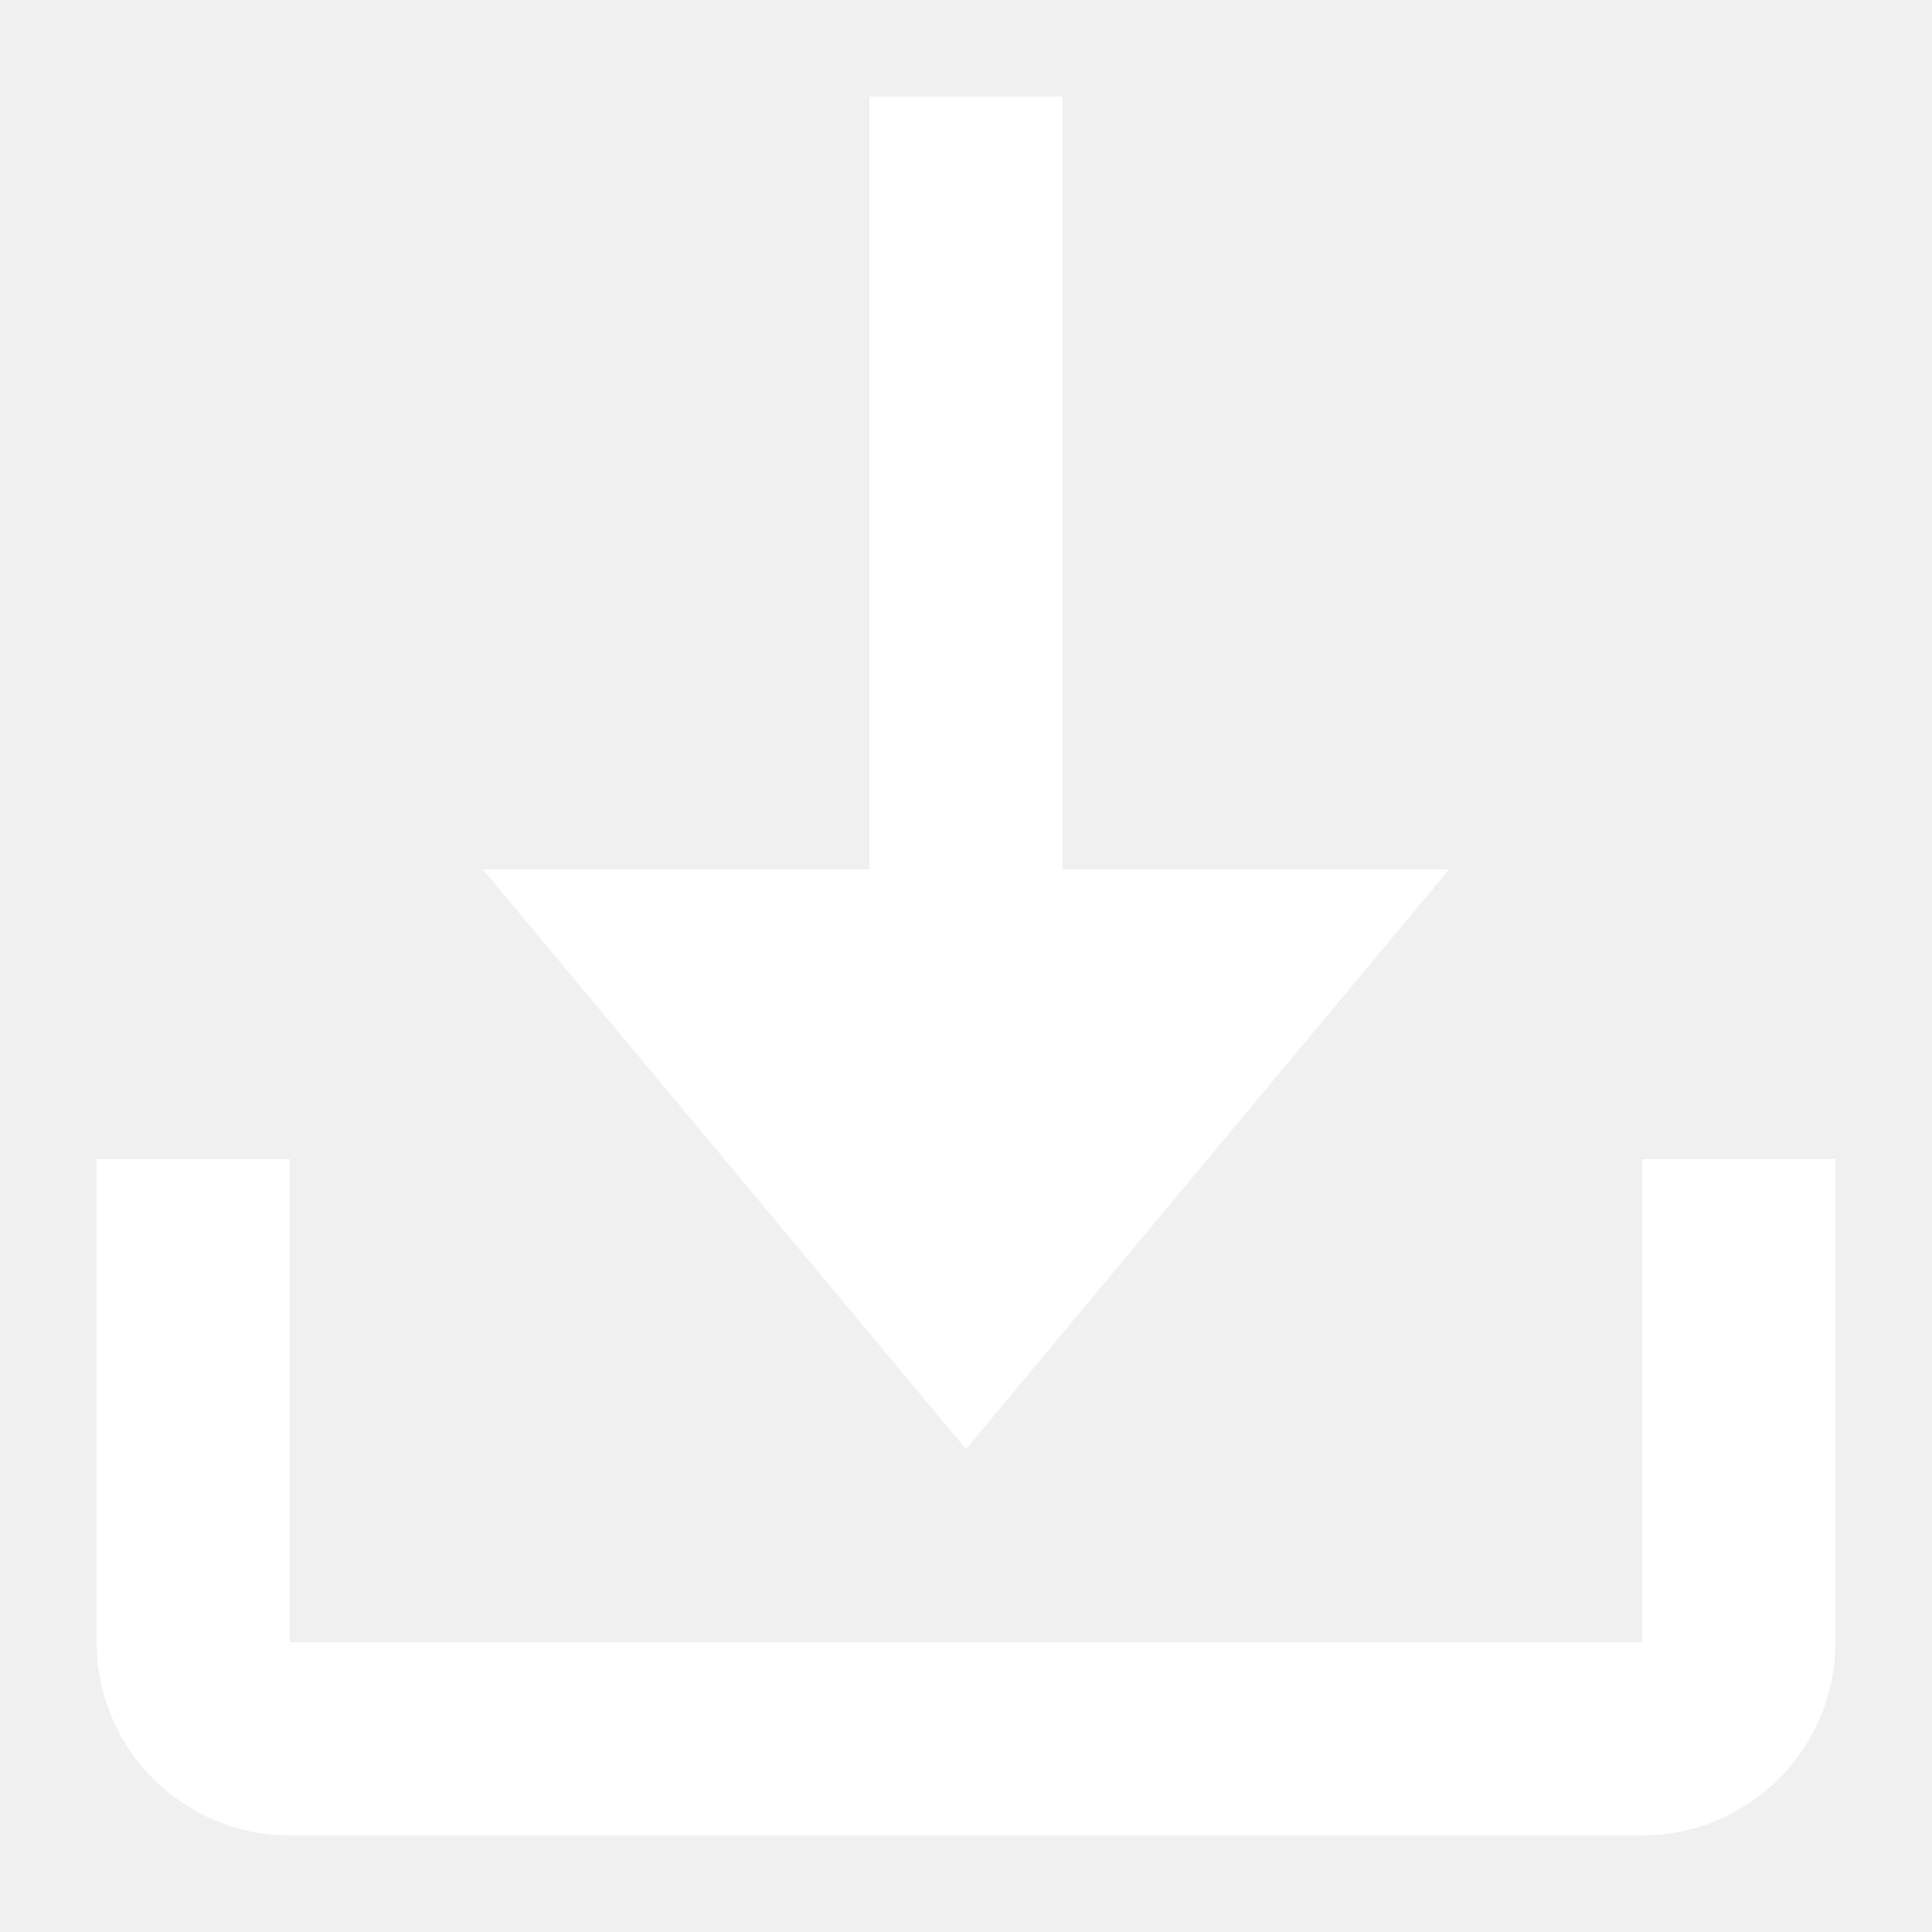
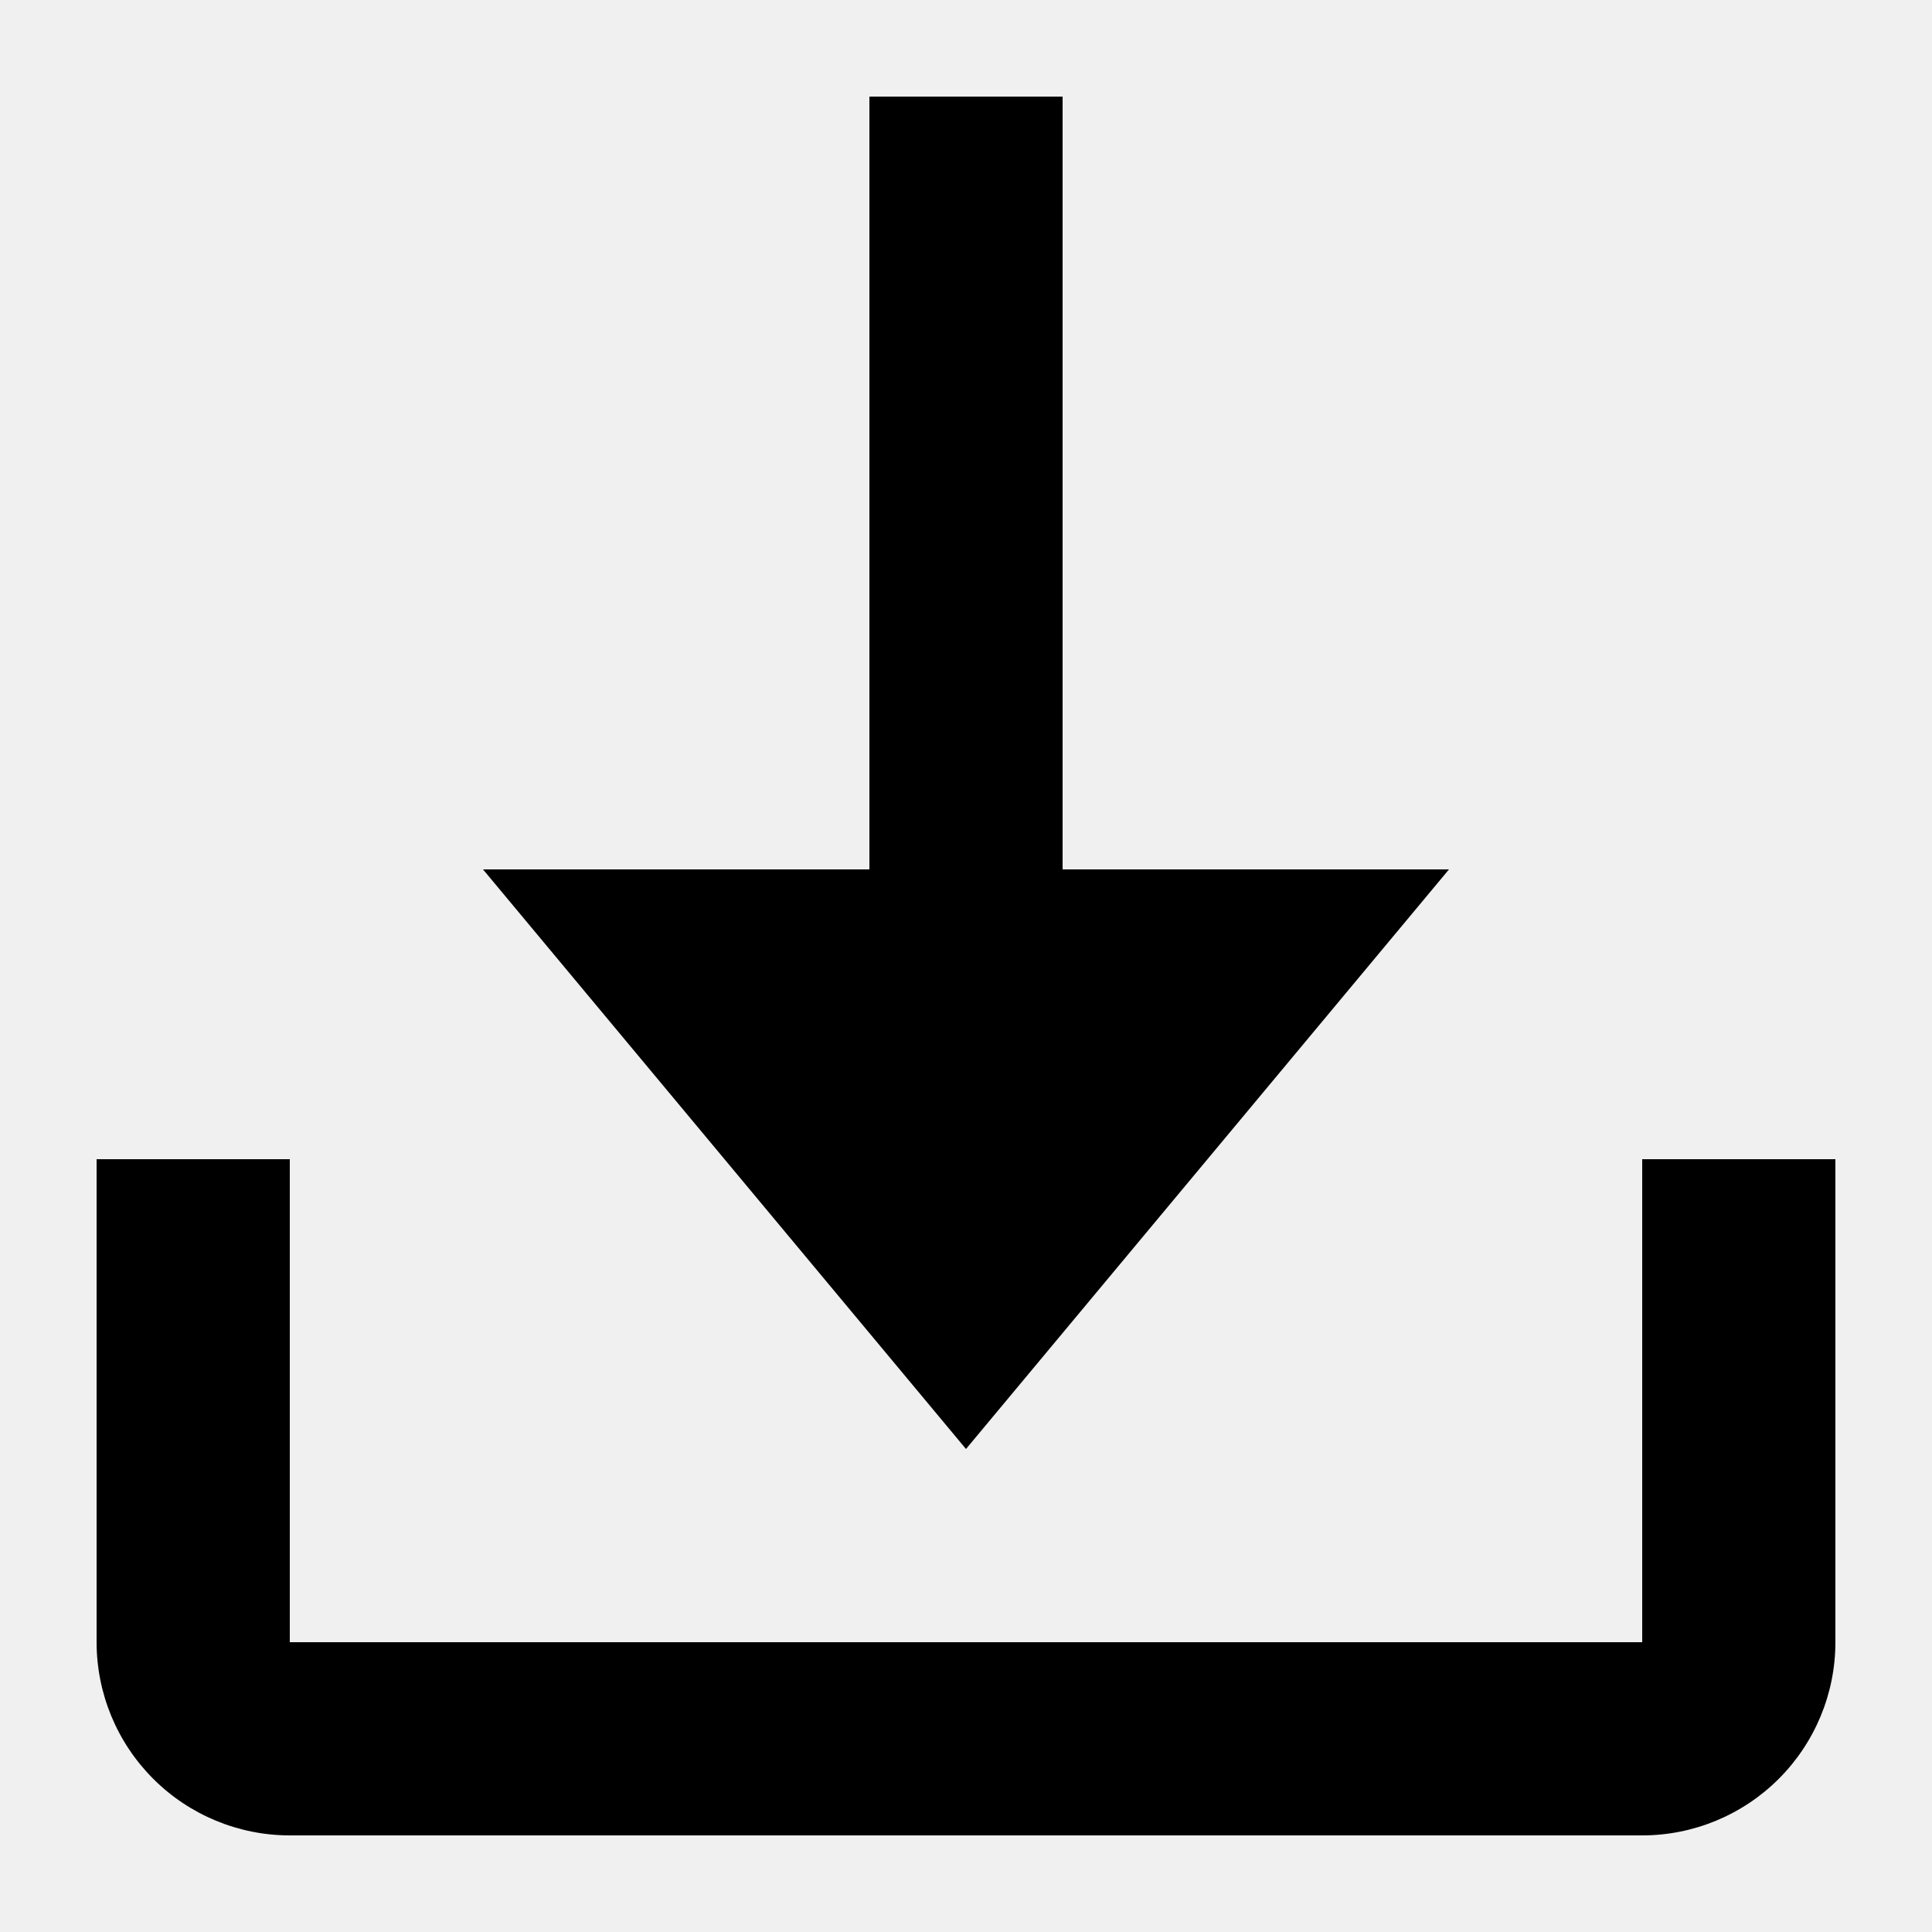
<svg xmlns="http://www.w3.org/2000/svg" width="20" height="20" viewBox="0 0 20 20" fill="none">
-   <path d="M17 12V17H3V12H1V17C1 17.53 1.211 18.039 1.586 18.414C1.961 18.789 2.47 19 3 19H17C17.53 19 18.039 18.789 18.414 18.414C18.789 18.039 19 17.53 19 17V12H17Z" fill="white" />
-   <path d="M15 9H11V1H9V9H5L10 15L15 9Z" fill="white" />
+   <path d="M17 12V17H3V12H1V17C1 17.53 1.211 18.039 1.586 18.414C1.961 18.789 2.47 19 3 19H17C17.53 19 18.039 18.789 18.414 18.414C18.789 18.039 19 17.53 19 17V12H17Z" fill="currentColor" />
+   <path d="M15 9H11V1H9V9H5L10 15L15 9Z" fill="currentColor" />
</svg>
